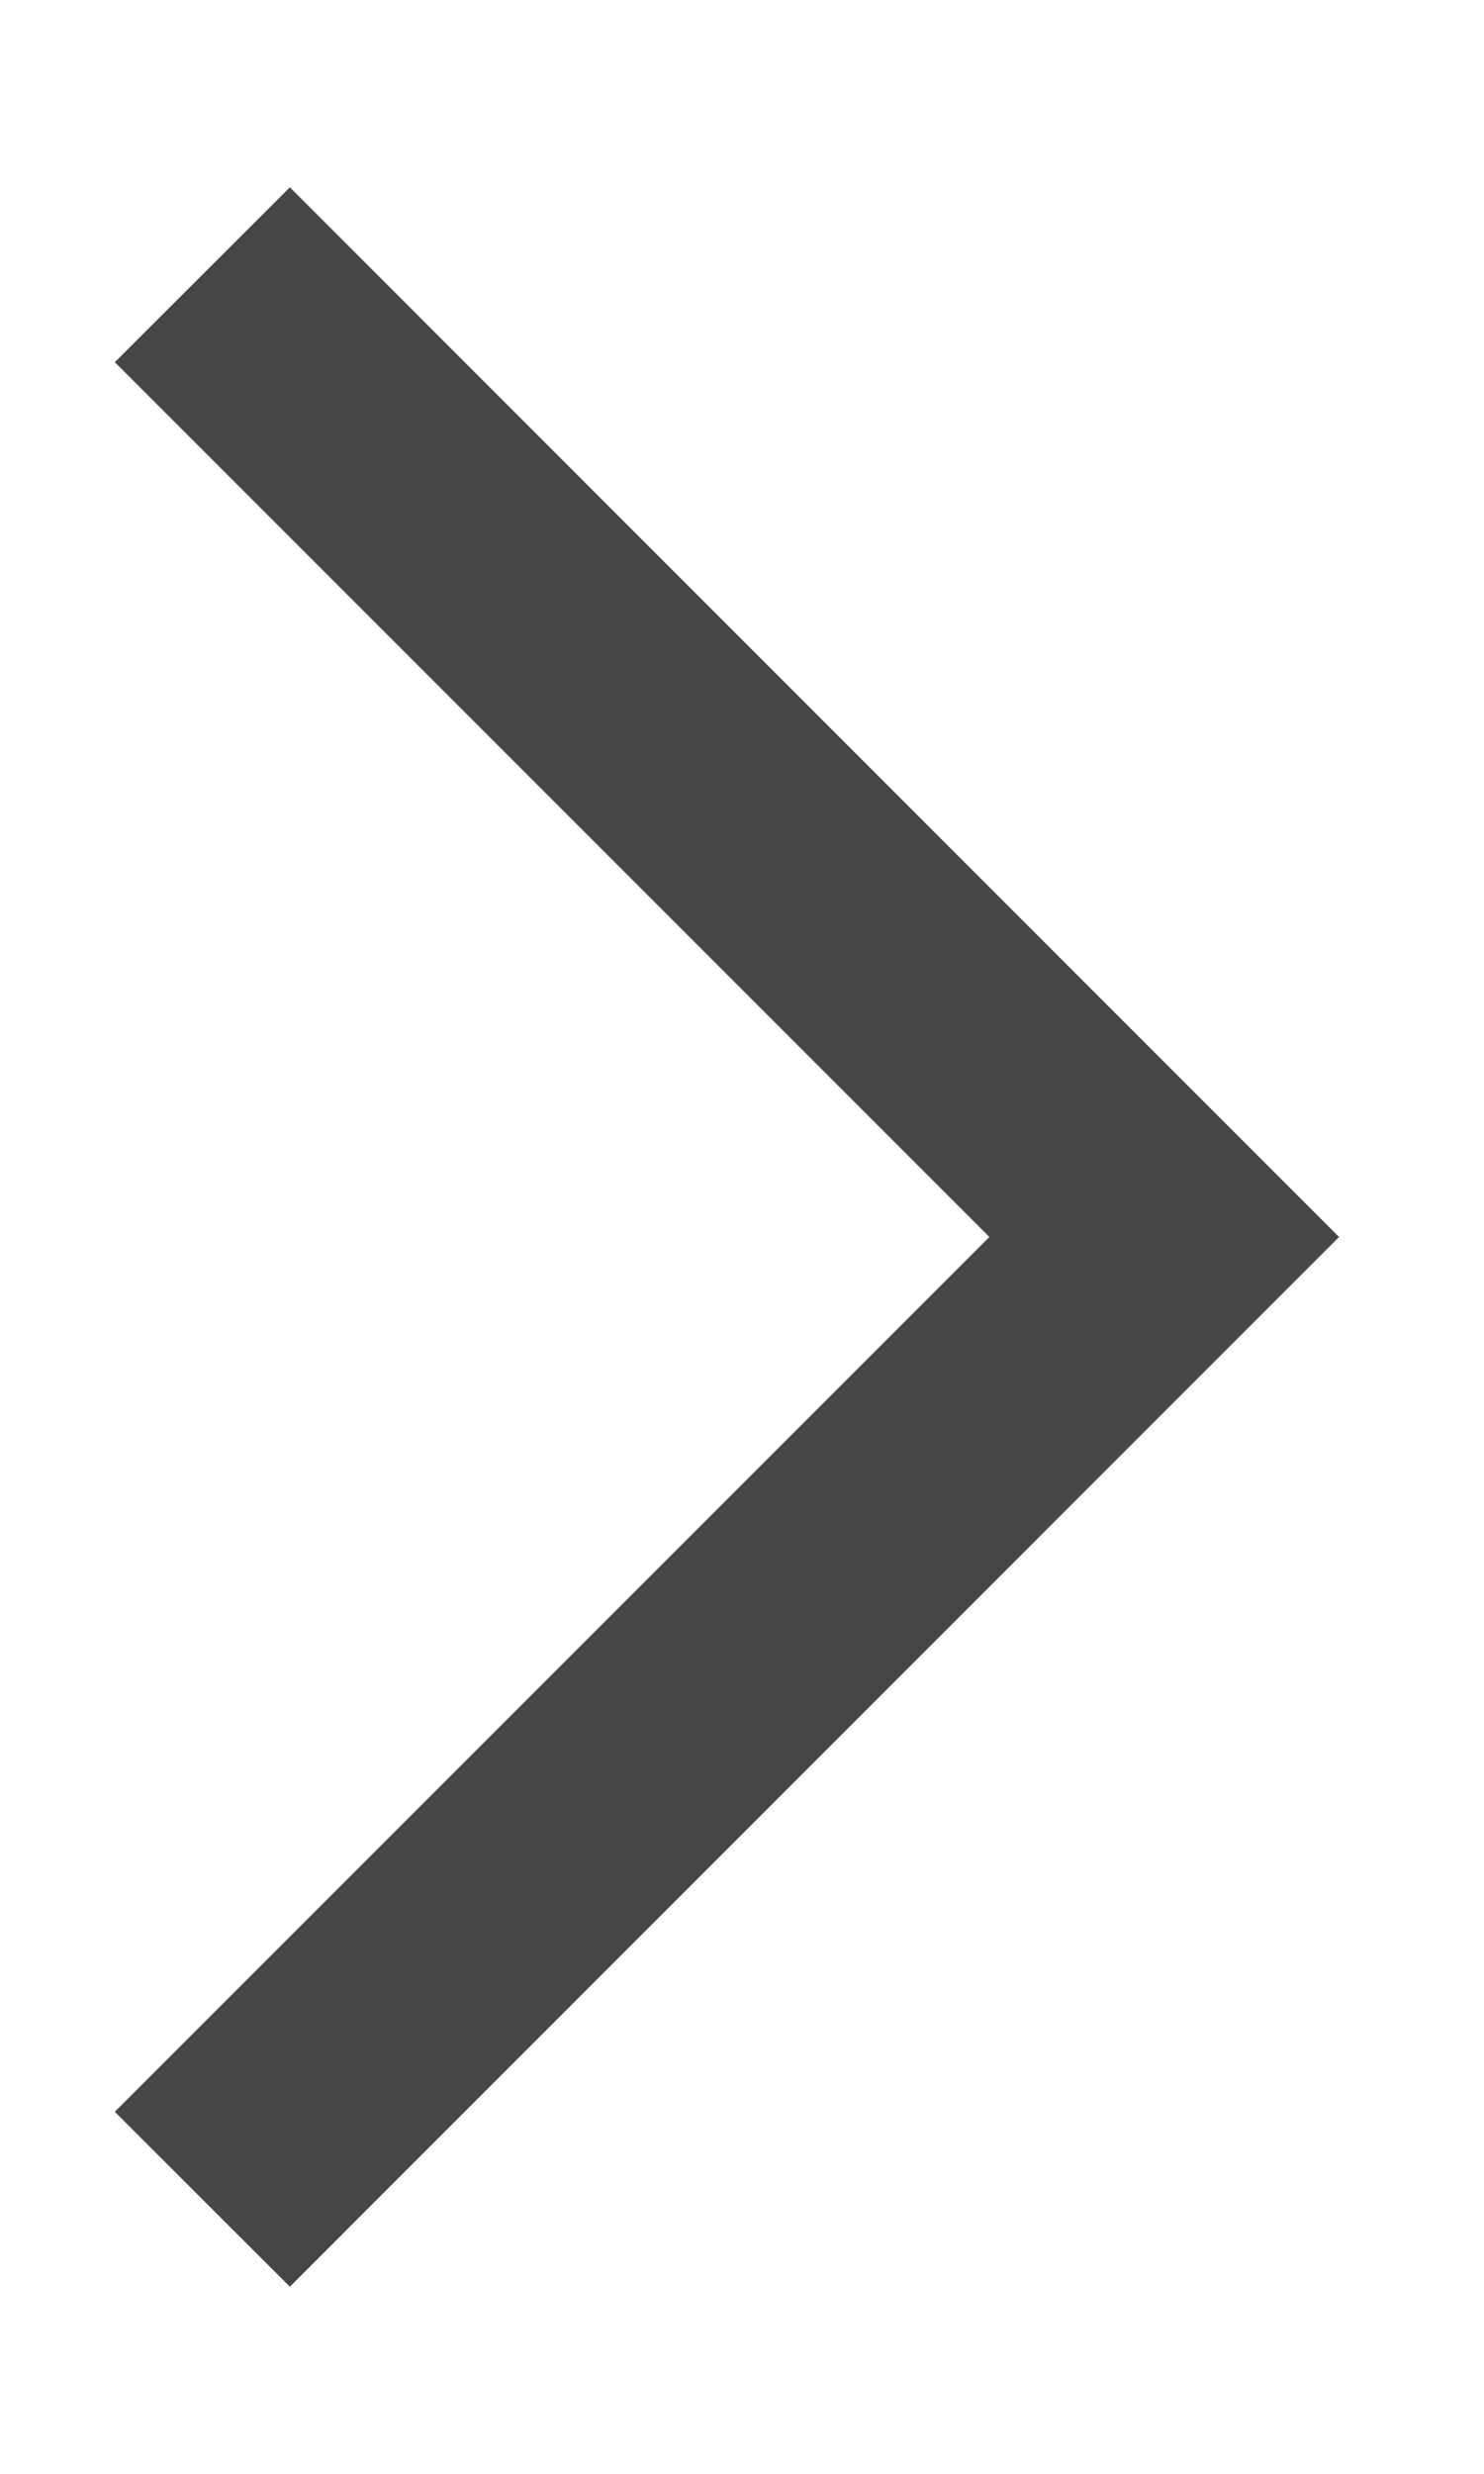
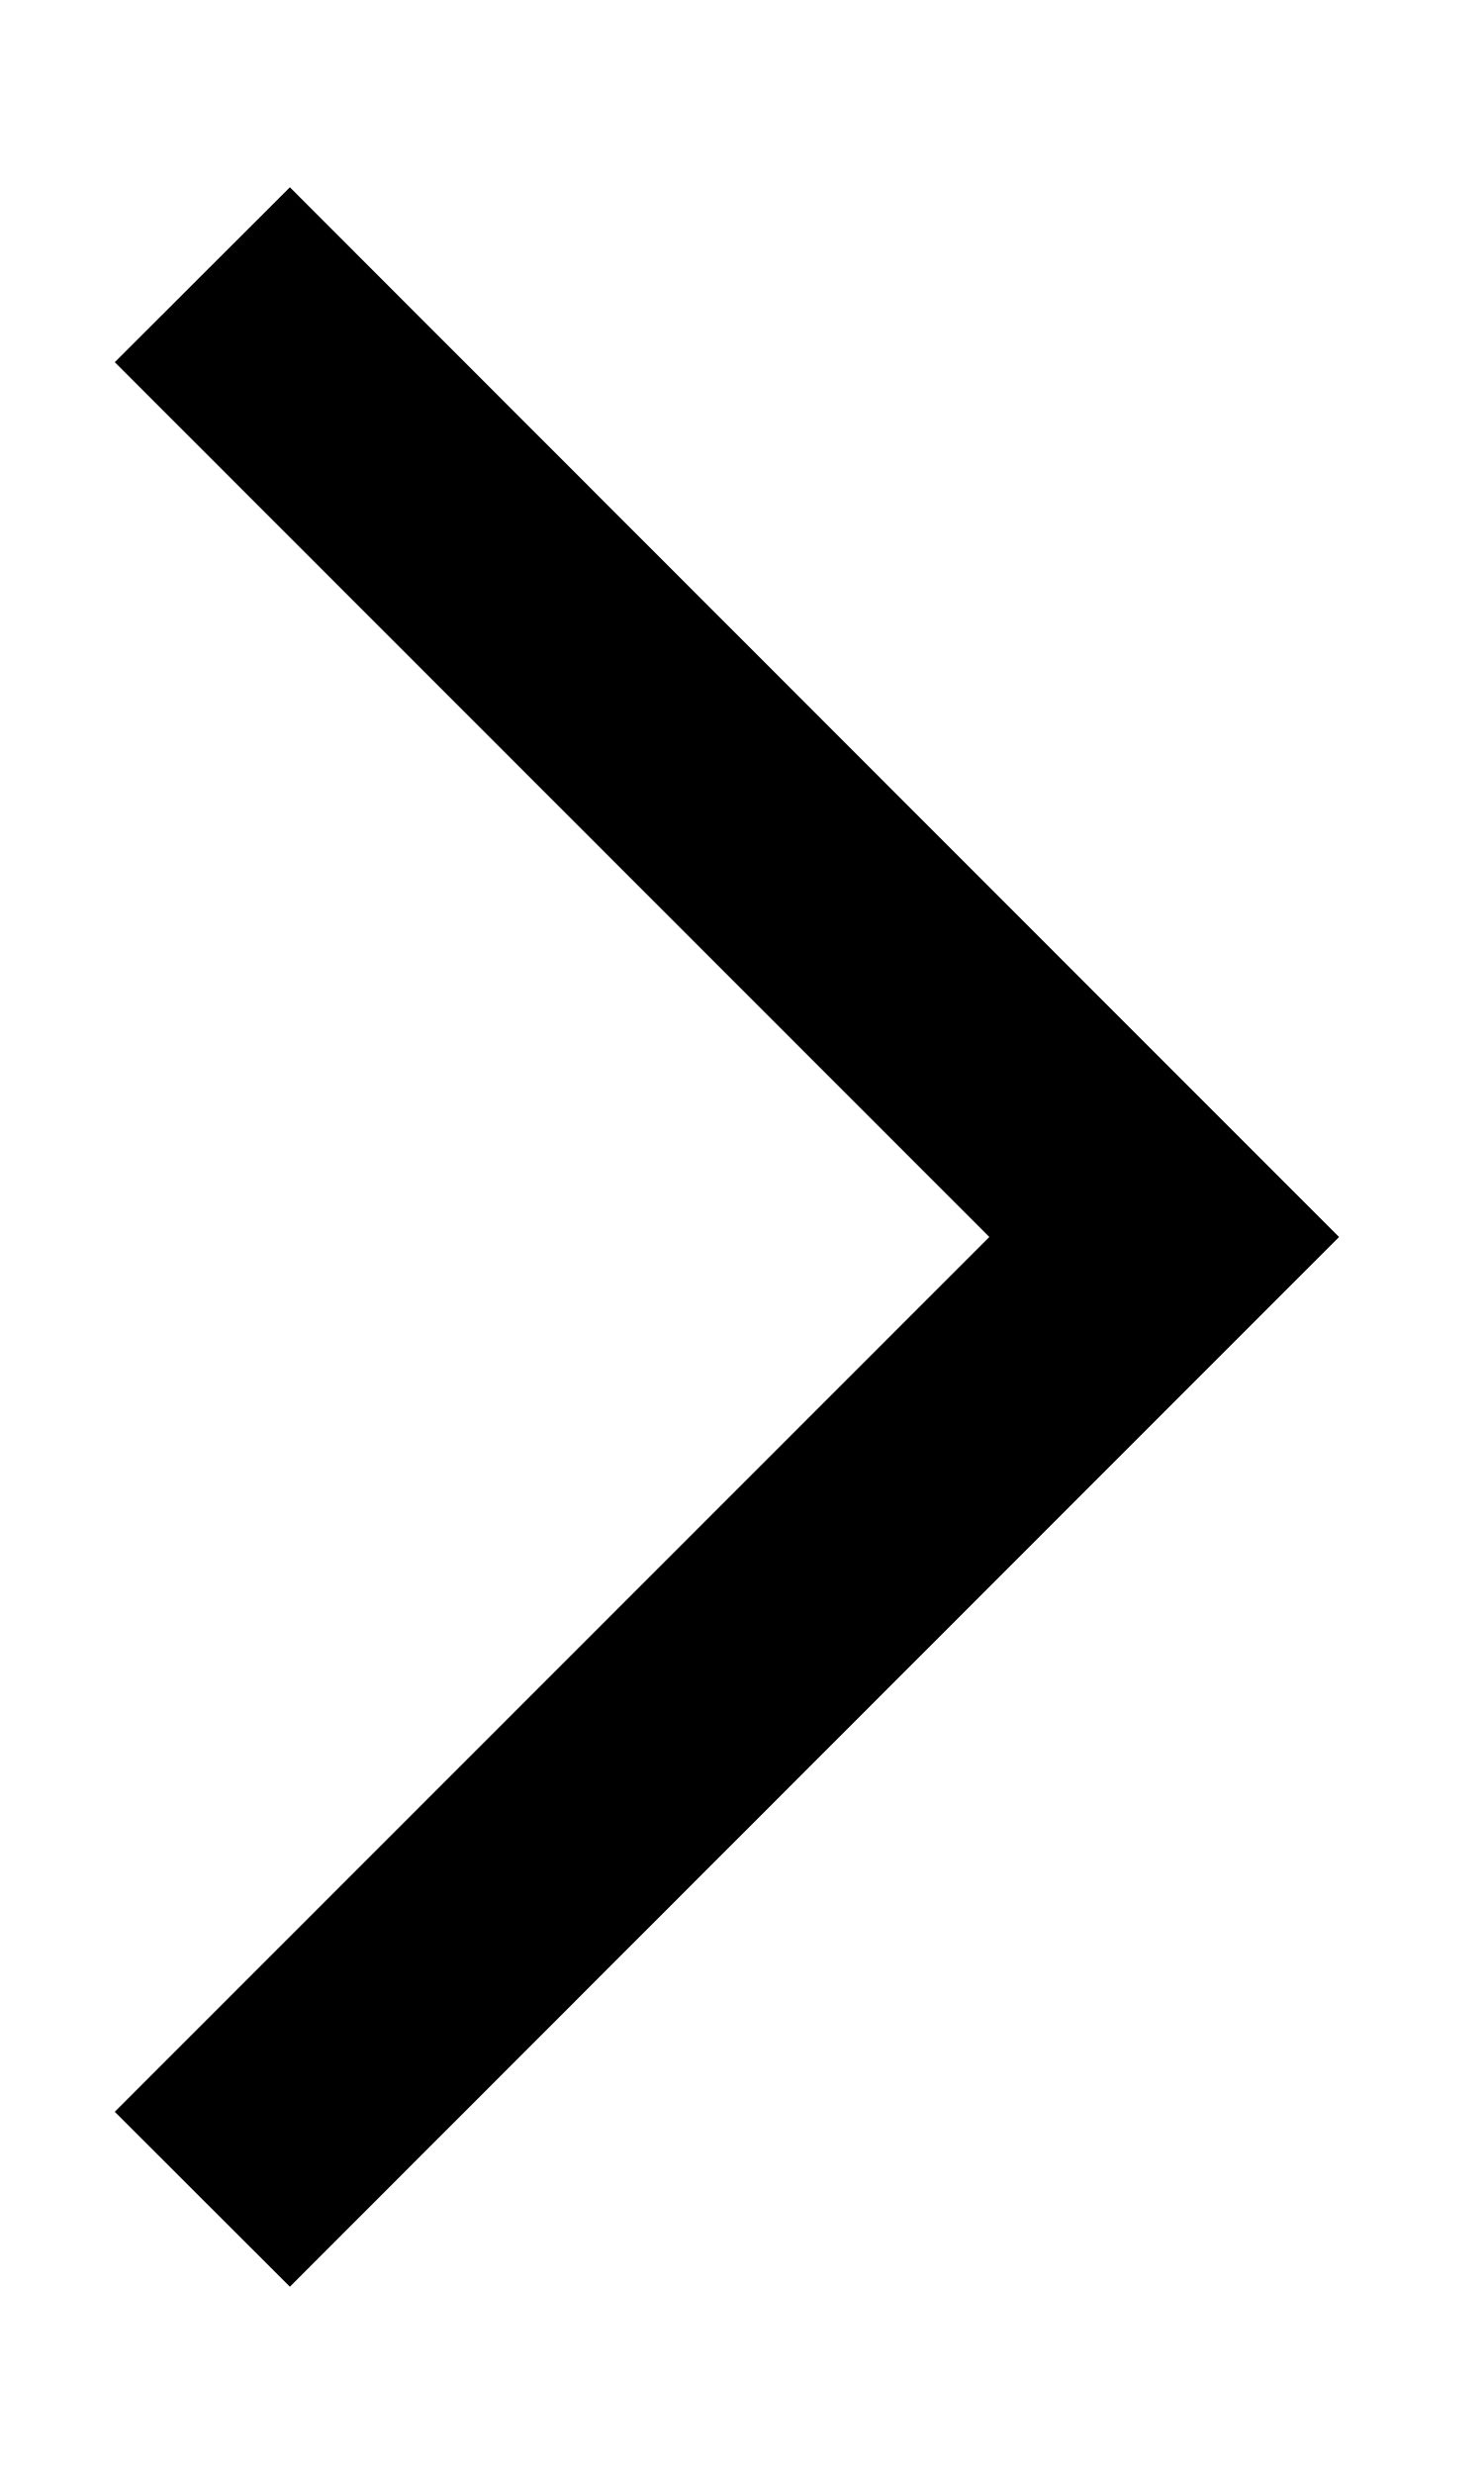
- <svg xmlns="http://www.w3.org/2000/svg" width="6" height="10" viewBox="0 0 6 10" fill="none">
-   <path fill-rule="evenodd" clip-rule="evenodd" d="M0.464 8.536L1.172 9.243L4.707 5.707L5.414 5L4.707 4.293L1.172 0.757L0.464 1.464L4 5L0.464 8.536Z" fill="#464646" />
+ <svg xmlns="http://www.w3.org/2000/svg" width="6" height="10" viewBox="0 0 6 10" fill="inherit">
+   <path fill-rule="evenodd" clip-rule="evenodd" d="M0.464 8.536L1.172 9.243L4.707 5.707L5.414 5L4.707 4.293L1.172 0.757L0.464 1.464L4 5L0.464 8.536Z" fill="inherit" />
</svg>
